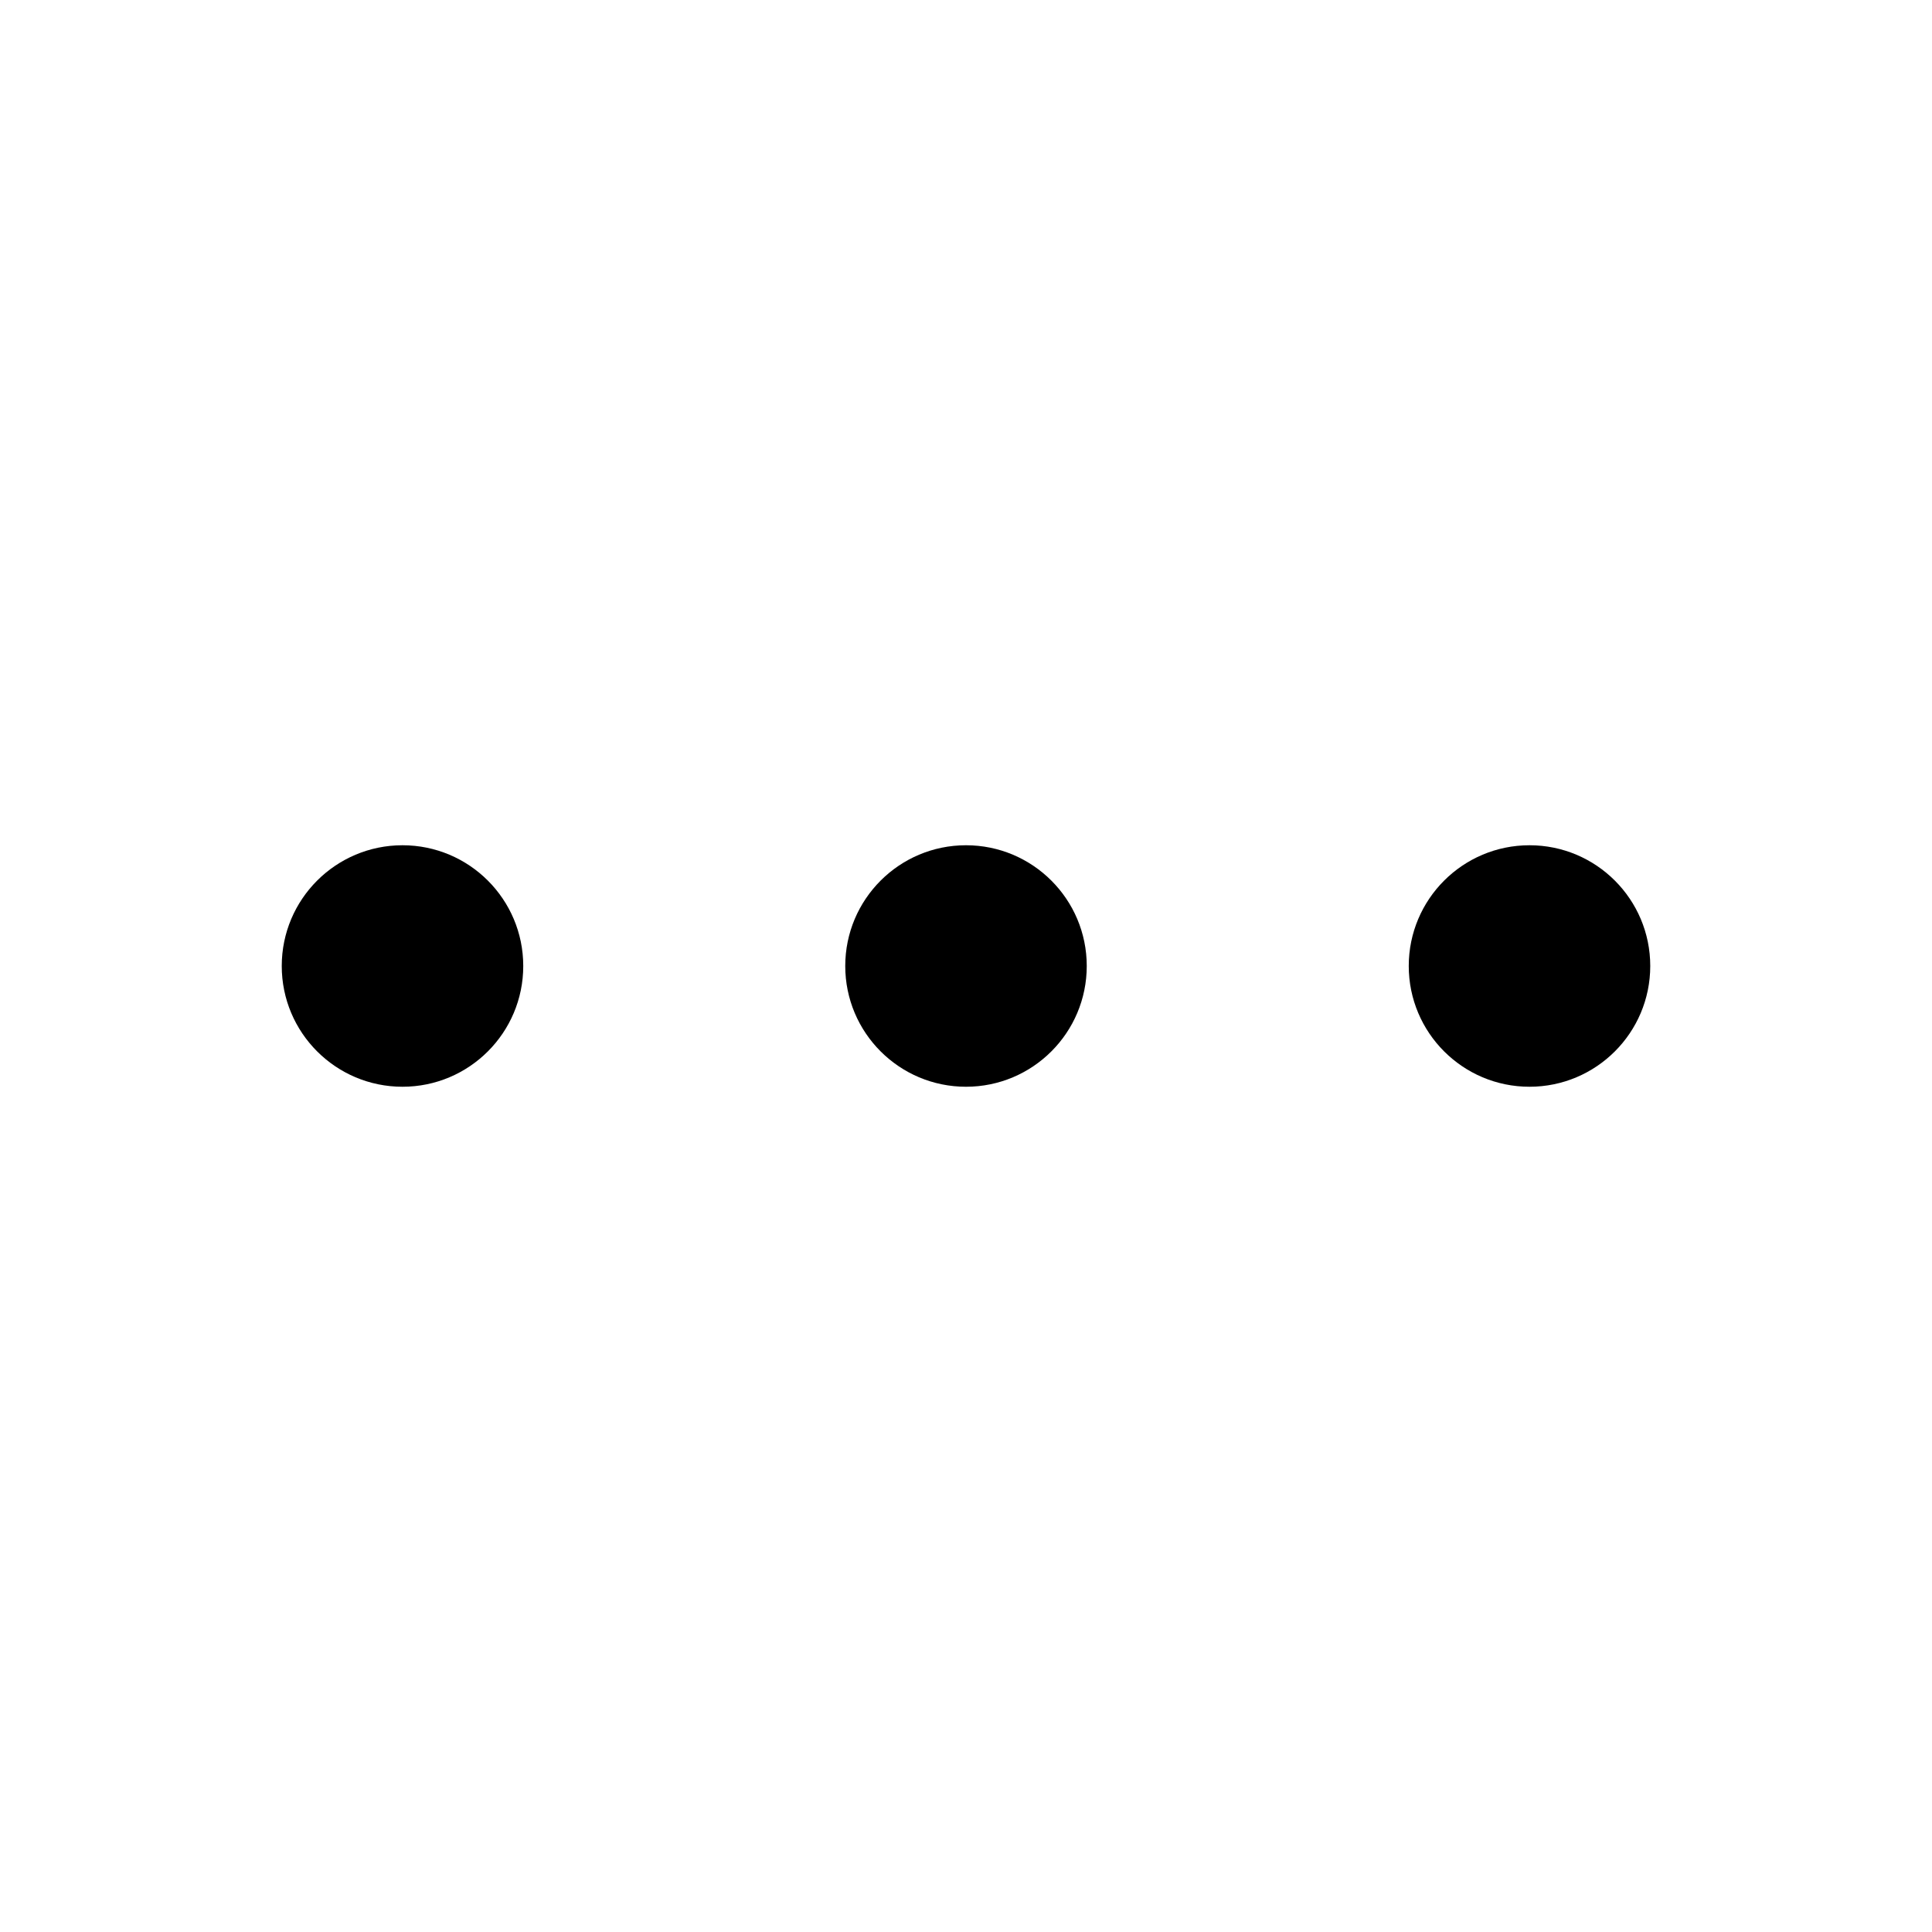
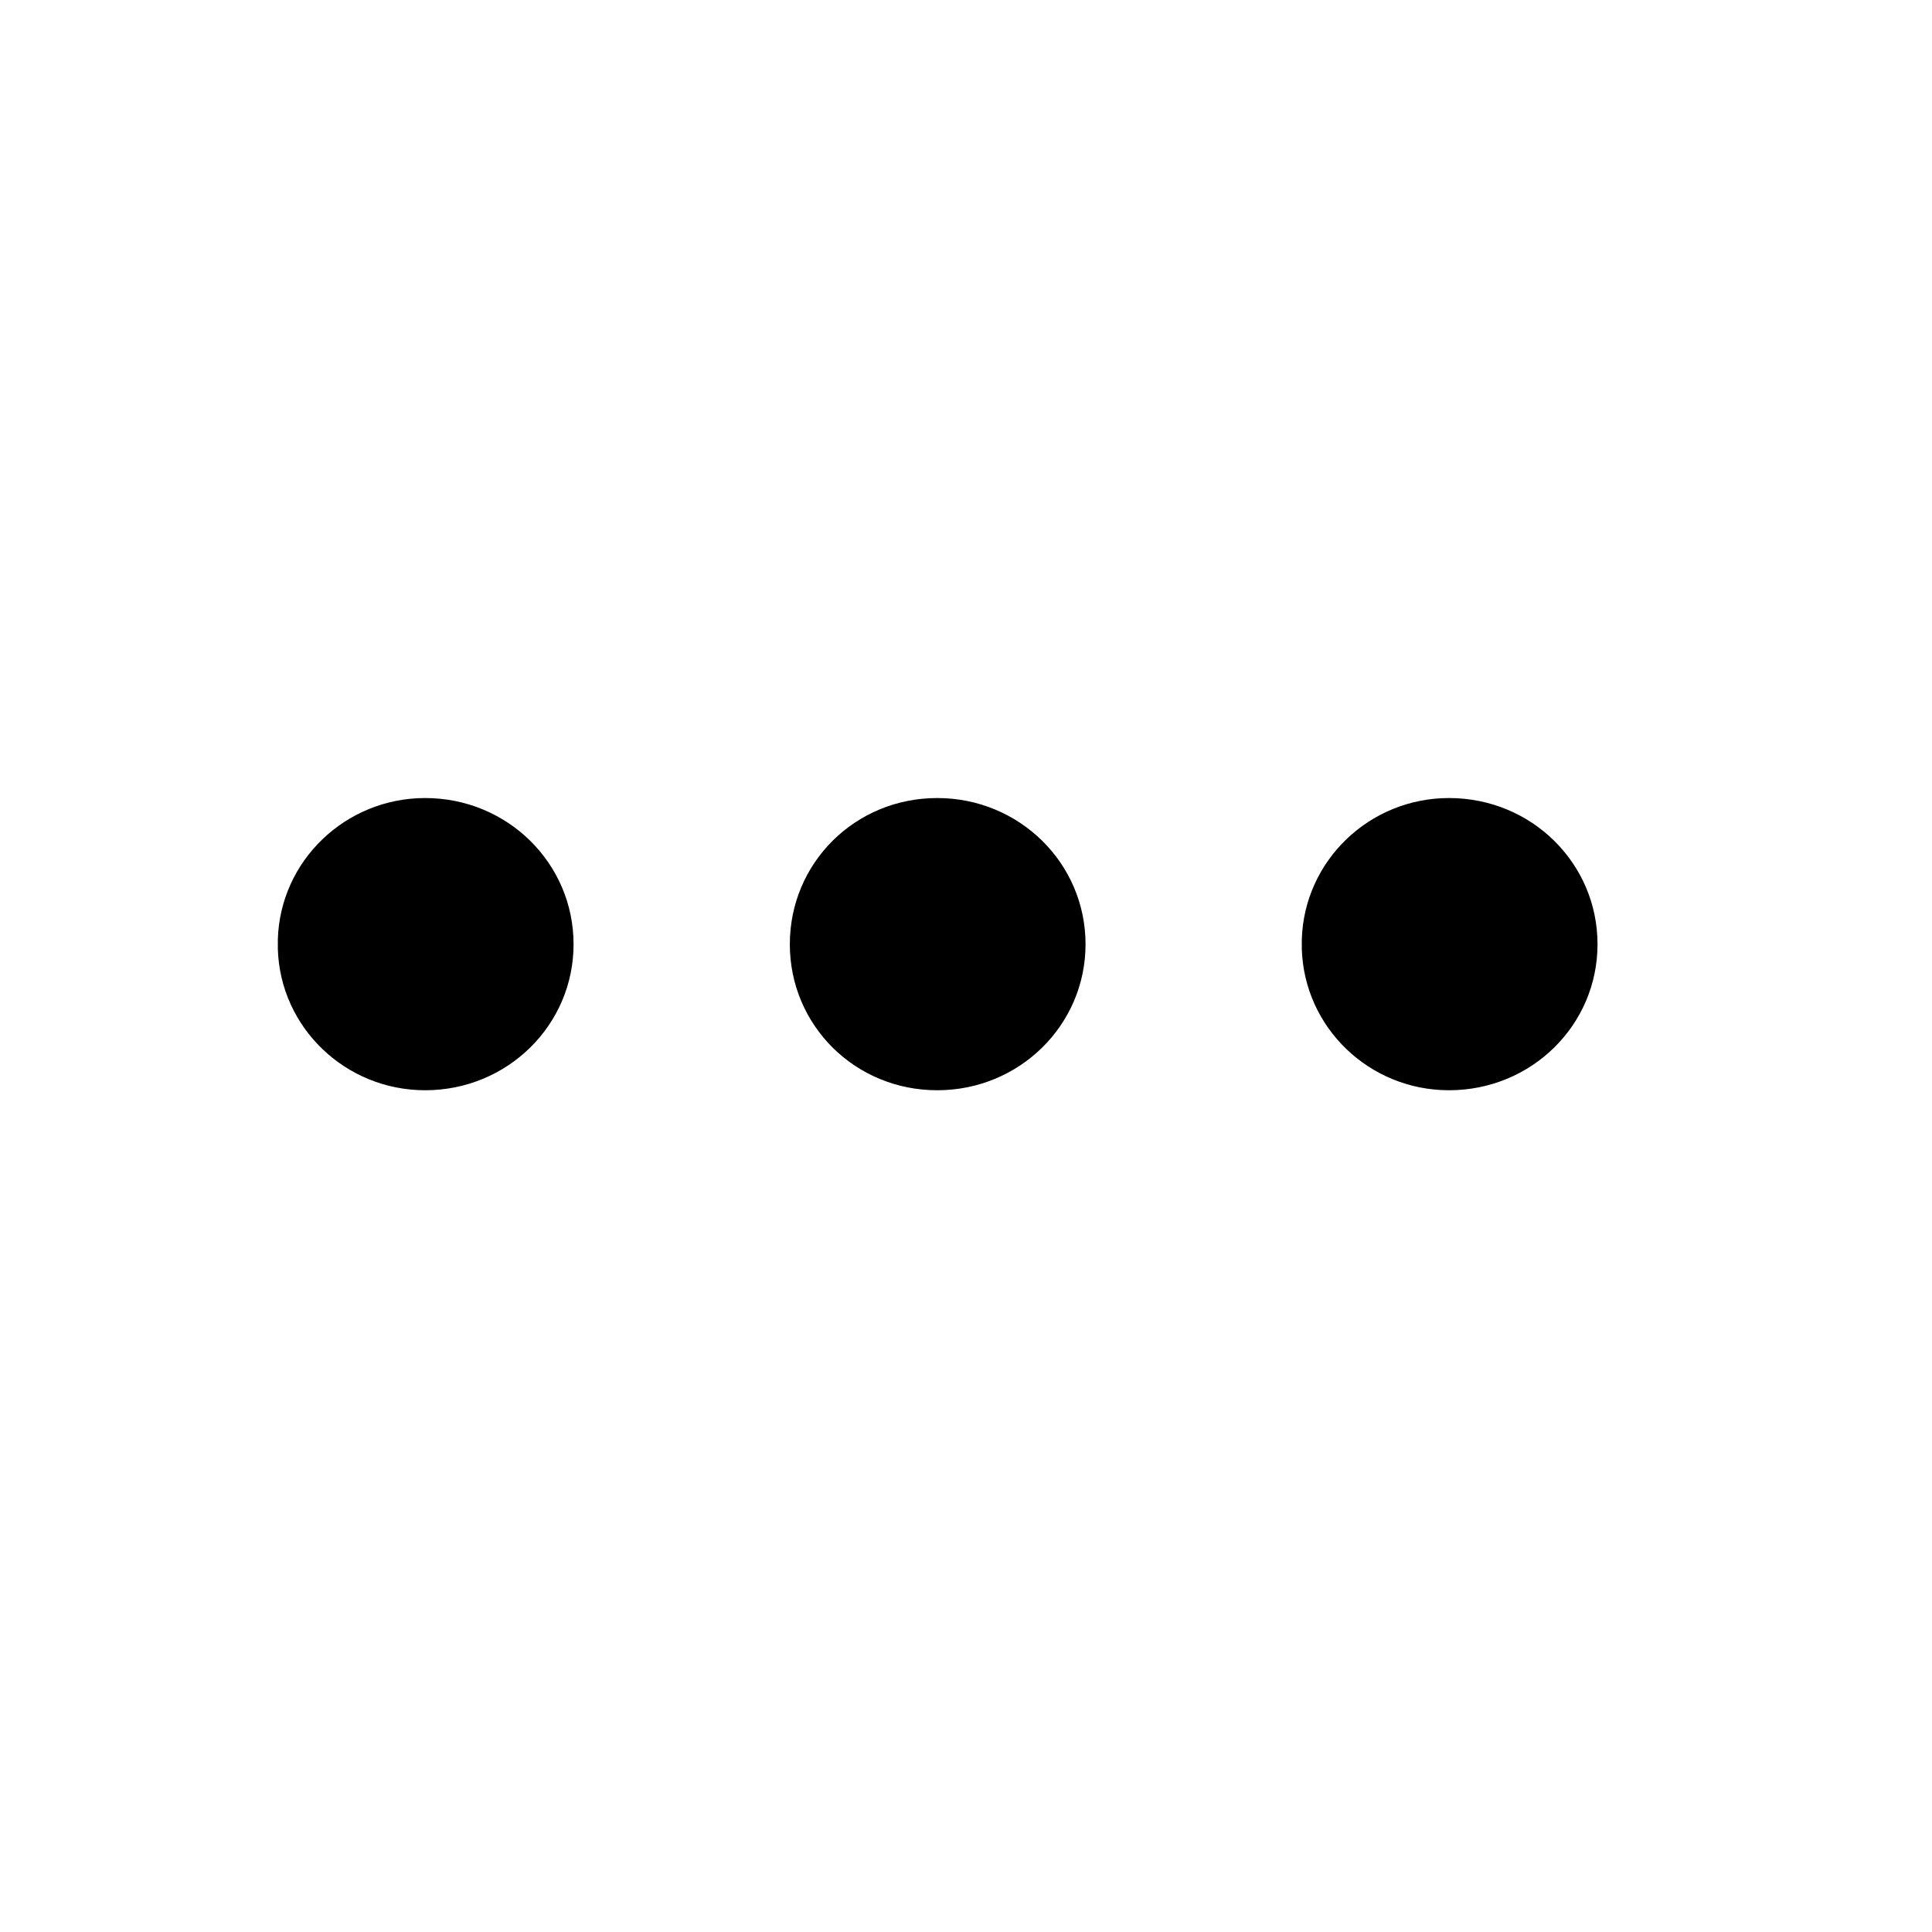
- <svg xmlns="http://www.w3.org/2000/svg" version="1.1" id="Layer_1" x="0px" y="0px" viewBox="0 0 24 24" xml:space="preserve">
-   <g id="Icon">
-     <g id="UI-icons-英文名" transform="translate(-832, -1658)">
-       <g id="网站通用图标" transform="translate(100, 1136)">
-         <g id="ellipsis" transform="translate(728, 512)">
-           <circle id="Oval-20" class="st0" cx="9" cy="22" r="1.5" />
-           <circle id="Oval-20_1_" class="st0" cx="16" cy="22" r="1.5" />
-           <circle id="Oval-20_2_" class="st0" cx="23" cy="22" r="1.5" />
-         </g>
-       </g>
-     </g>
+ <svg xmlns="http://www.w3.org/2000/svg" viewBox="0 0 16 16">
+   <defs fill="none" />
+   <g>
+     <path id="path-1" d="M2.301 7.779L2.301 7.859C2.32 8.51 2.861 9.029 3.521 9.029C4.201 9.029 4.75 8.49 4.75 7.82C4.75 7.148 4.201 6.609 3.521 6.609C2.861 6.609 2.32 7.129 2.301 7.779ZM6.541 7.82C6.541 8.49 7.08 9.029 7.762 9.029C8.441 9.029 8.99 8.49 8.99 7.82C8.99 7.148 8.441 6.609 7.762 6.609C7.08 6.609 6.541 7.148 6.541 7.82ZM10.781 7.859L10.781 7.779C10.801 7.129 11.34 6.609 12 6.609C12.682 6.609 13.23 7.148 13.23 7.82C13.23 8.49 12.682 9.029 12 9.029C11.34 9.029 10.801 8.51 10.781 7.859Z" clip-rule="evenodd" fill-opacity="1" fill-rule="evenodd" />
  </g>
</svg>
